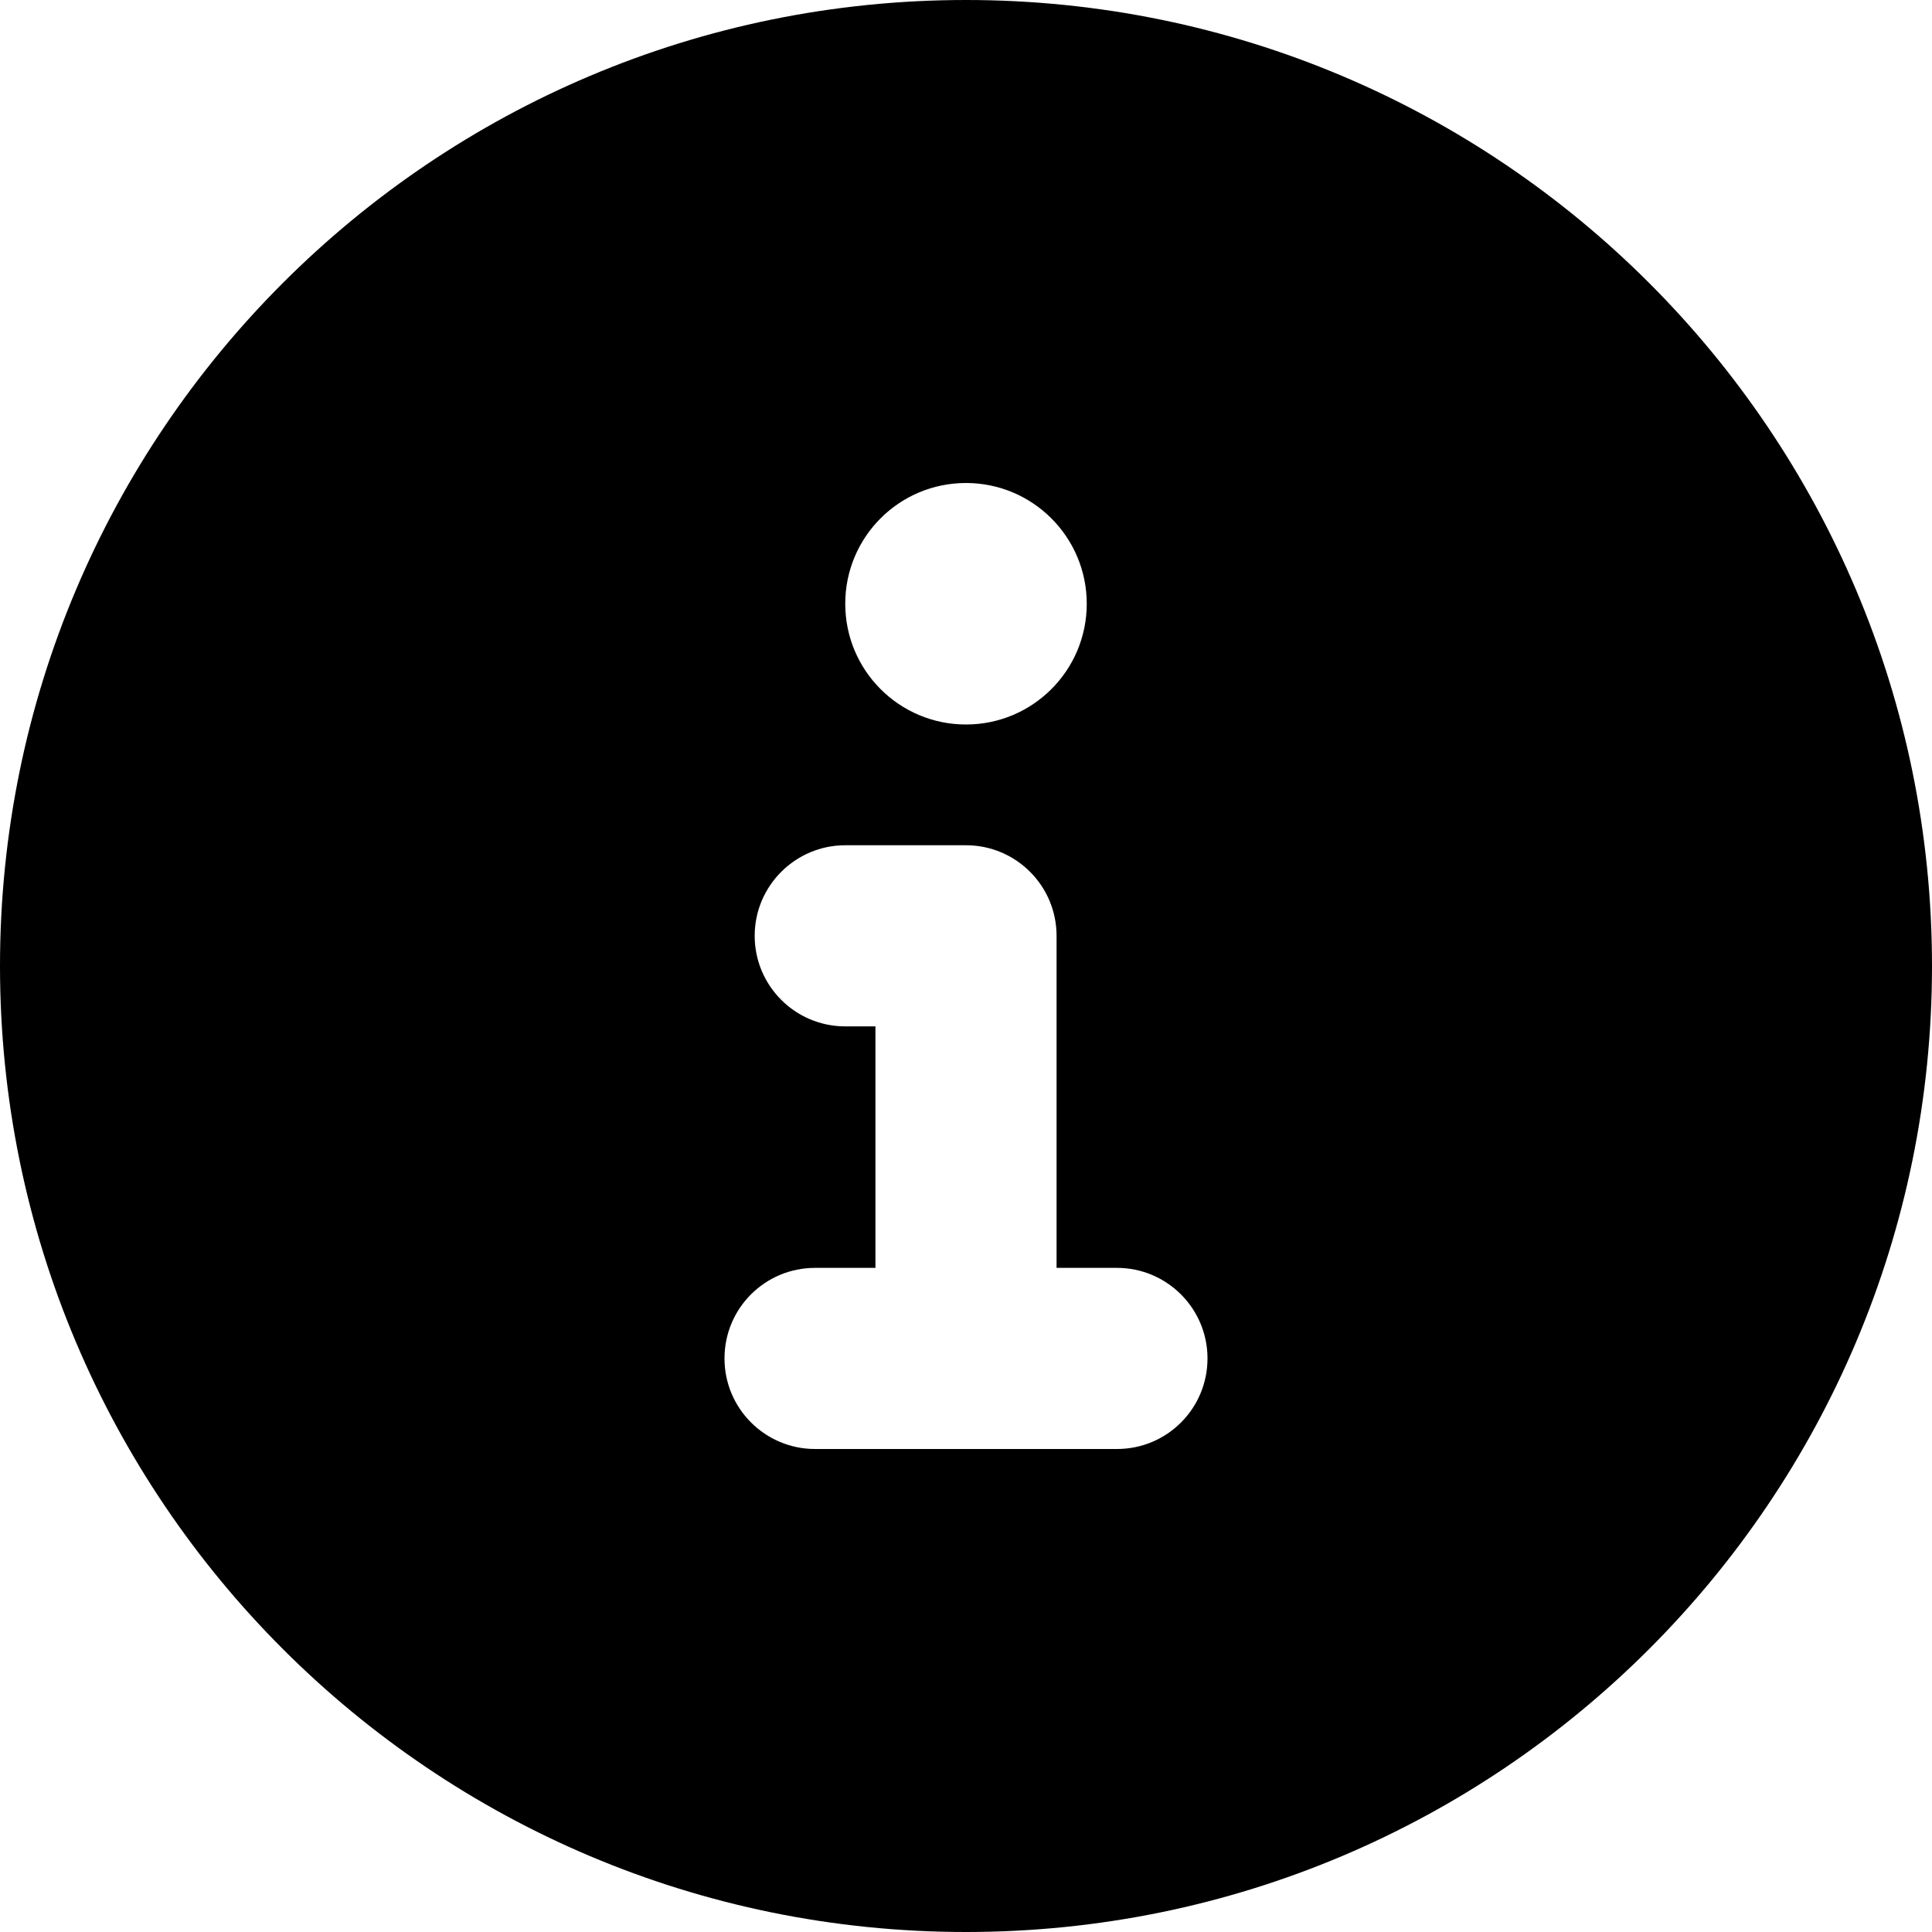
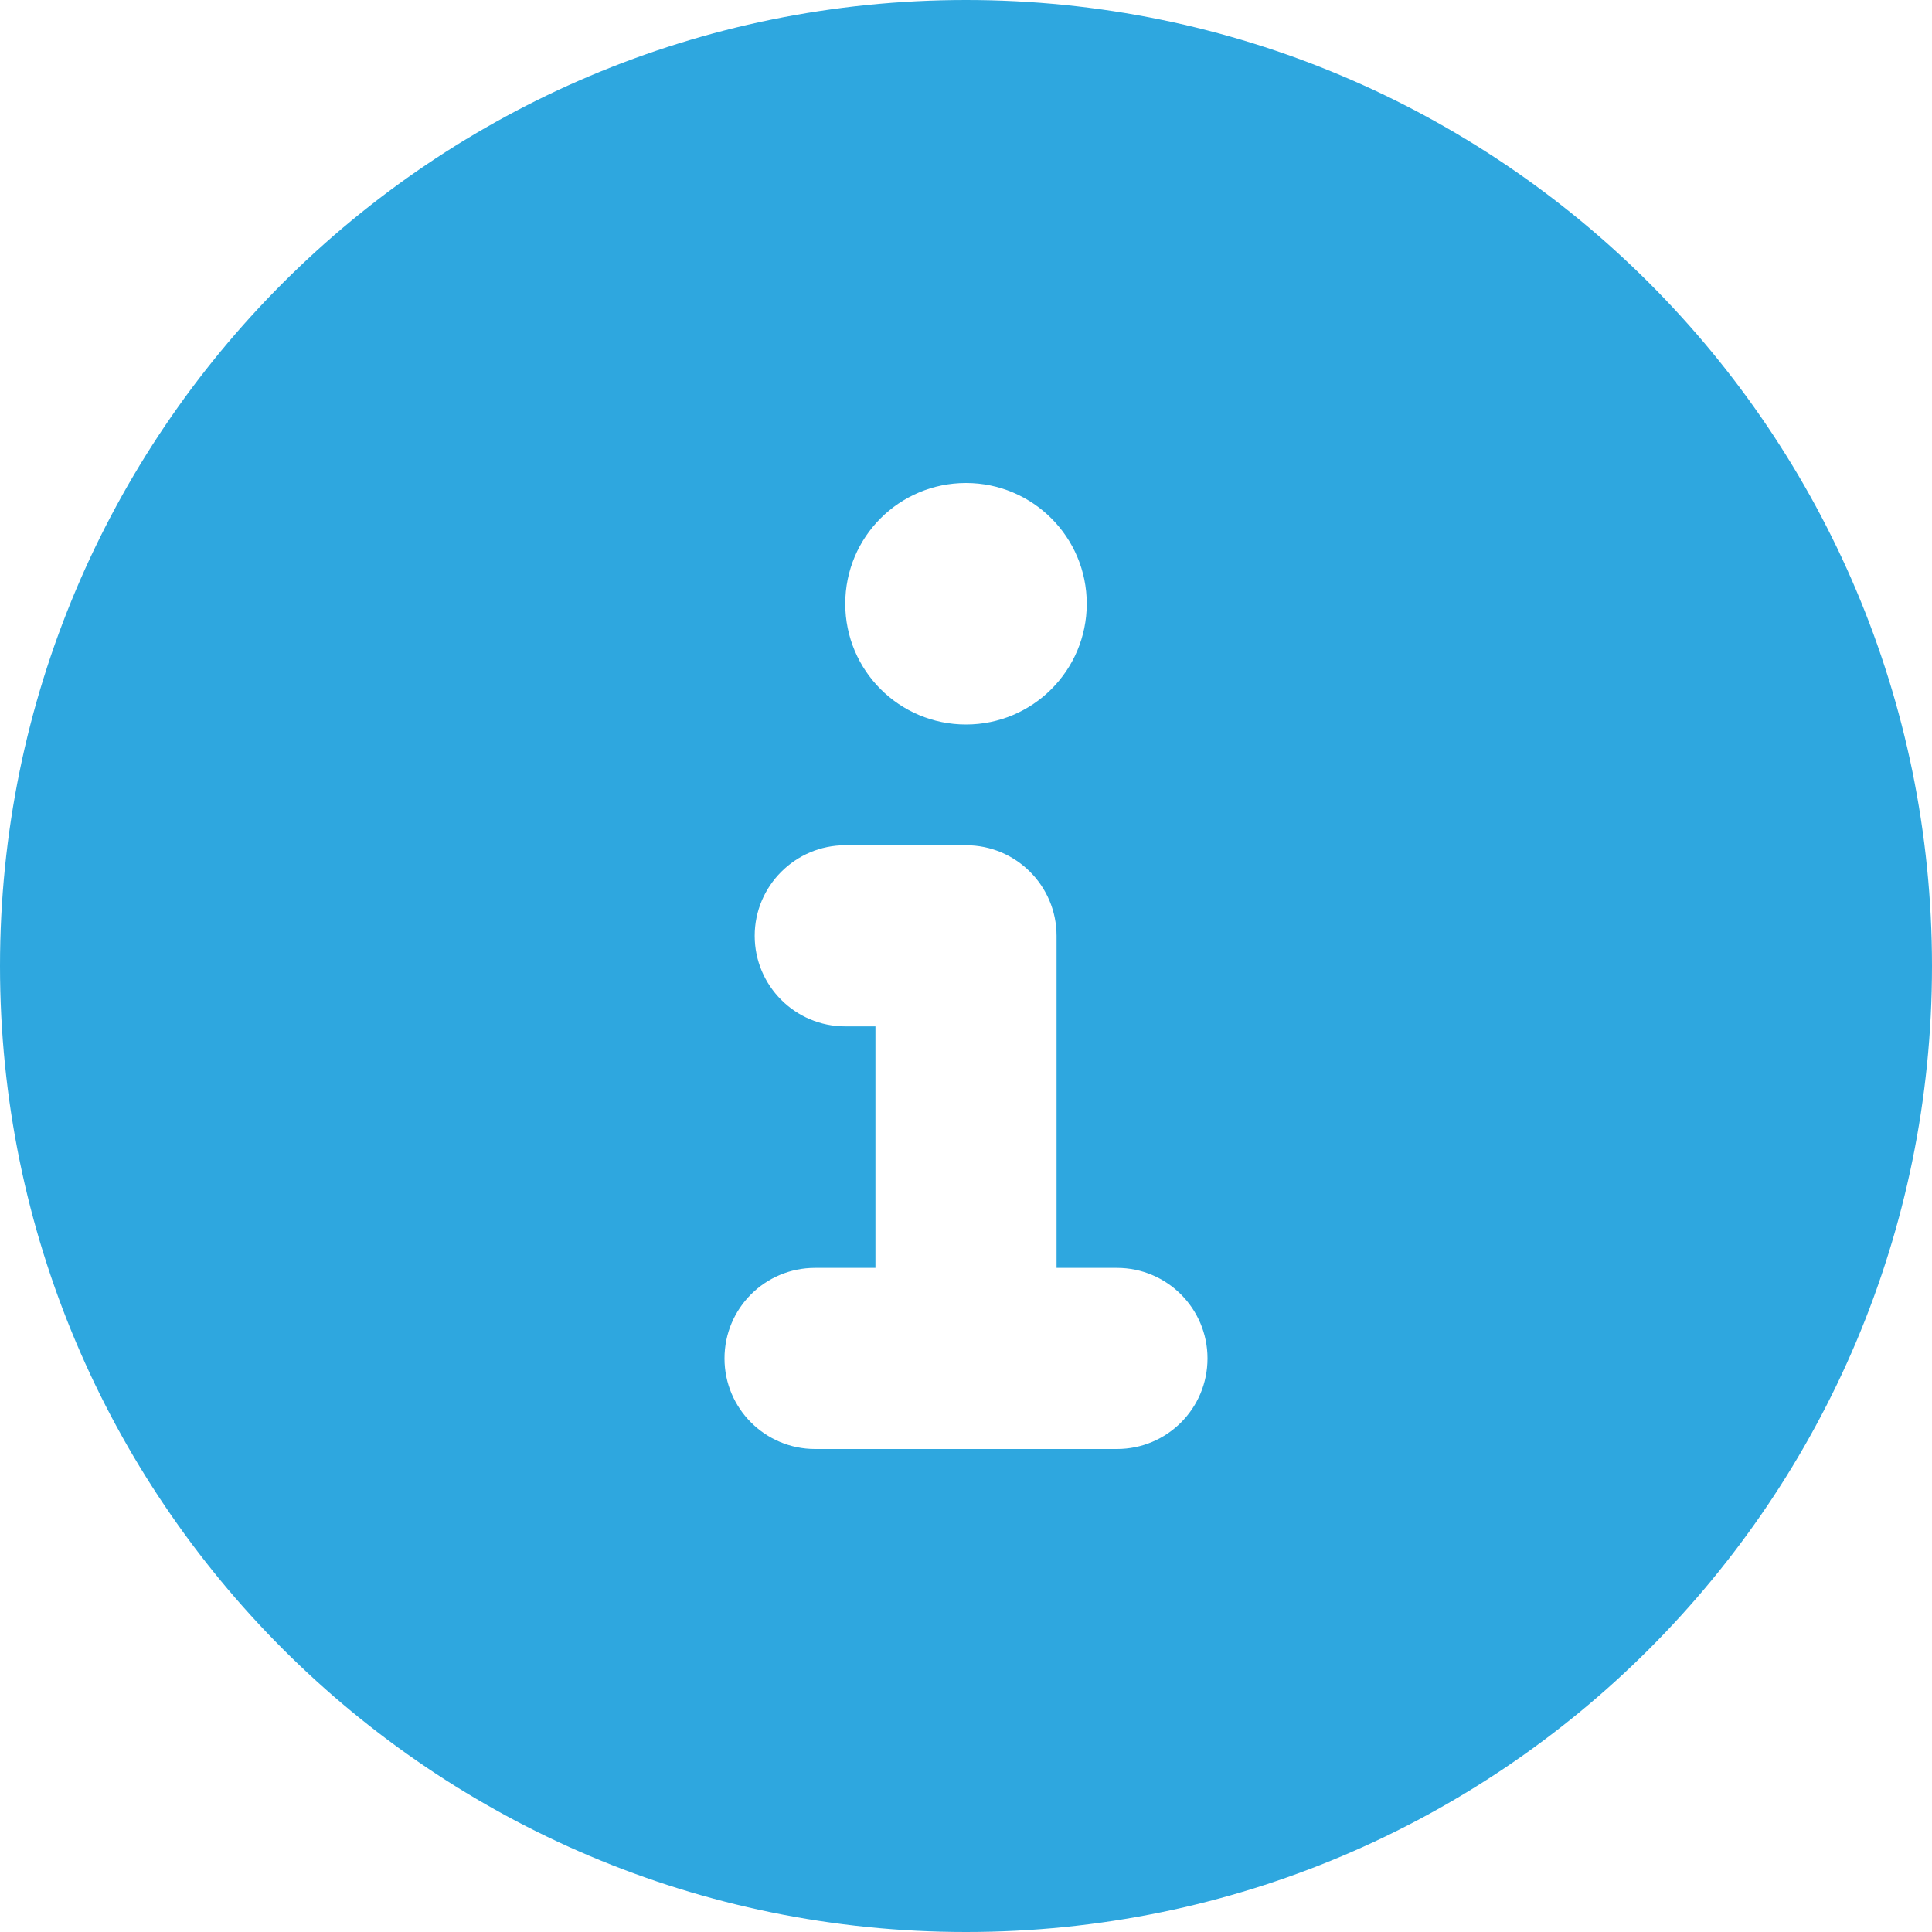
<svg xmlns="http://www.w3.org/2000/svg" viewBox="0 0 512 512">
-   <path d="M256 0C114.6 0 0 114.6 0 256s114.6 256 256 256s256-114.6 256-256S397.4 0 256 0zM256 128c17.67 0 32 14.33 32 32c0 17.67-14.33 32-32 32S224 177.7 224 160C224 142.3 238.3 128 256 128zM296 384h-80C202.8 384 192 373.3 192 360s10.75-24 24-24h16v-64H224c-13.25 0-24-10.75-24-24S210.8 224 224 224h32c13.25 0 24 10.75 24 24v88h16c13.25 0 24 10.75 24 24S309.3 384 296 384z" />
+   <path fill="#2EA7DF" d="M256 0C114.6 0 0 114.6 0 256s114.6 256 256 256s256-114.6 256-256S397.4 0 256 0zM256 128c17.67 0 32 14.33 32 32c0 17.67-14.33 32-32 32S224 177.7 224 160C224 142.3 238.3 128 256 128zM296 384h-80C202.8 384 192 373.3 192 360s10.75-24 24-24h16v-64H224c-13.25 0-24-10.75-24-24S210.8 224 224 224h32c13.25 0 24 10.75 24 24v88h16c13.25 0 24 10.75 24 24S309.3 384 296 384z" />
</svg>
